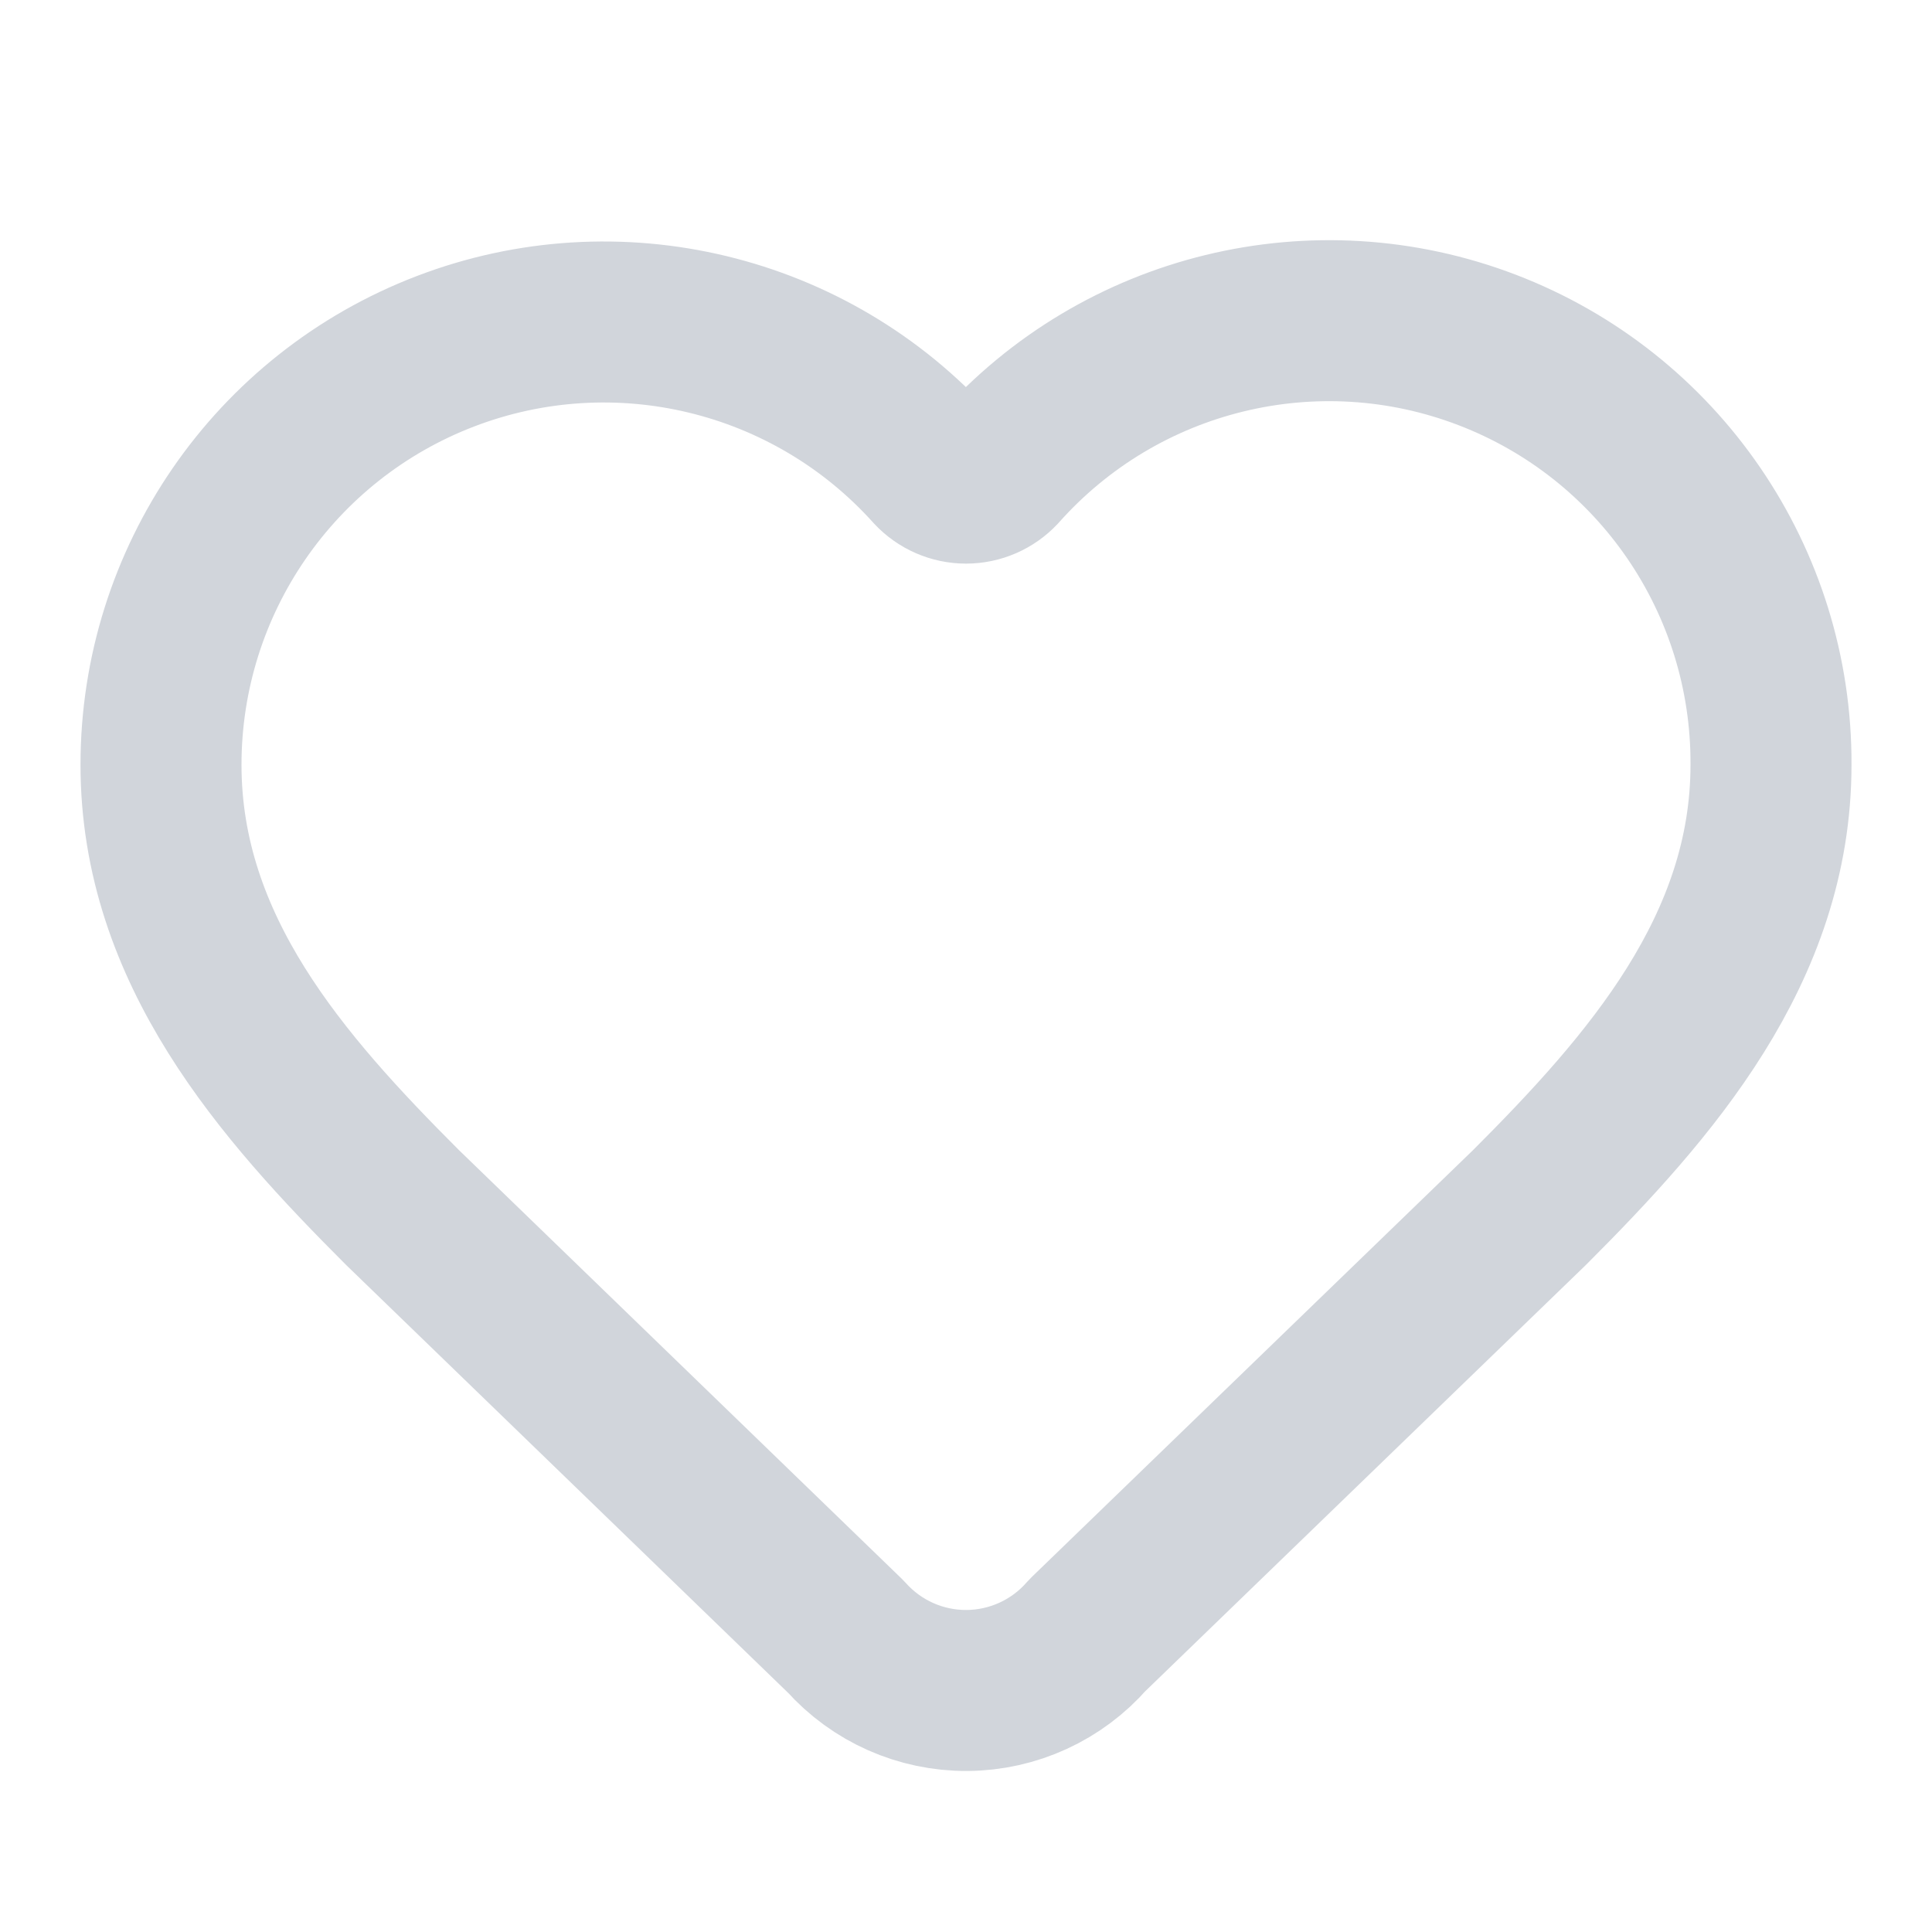
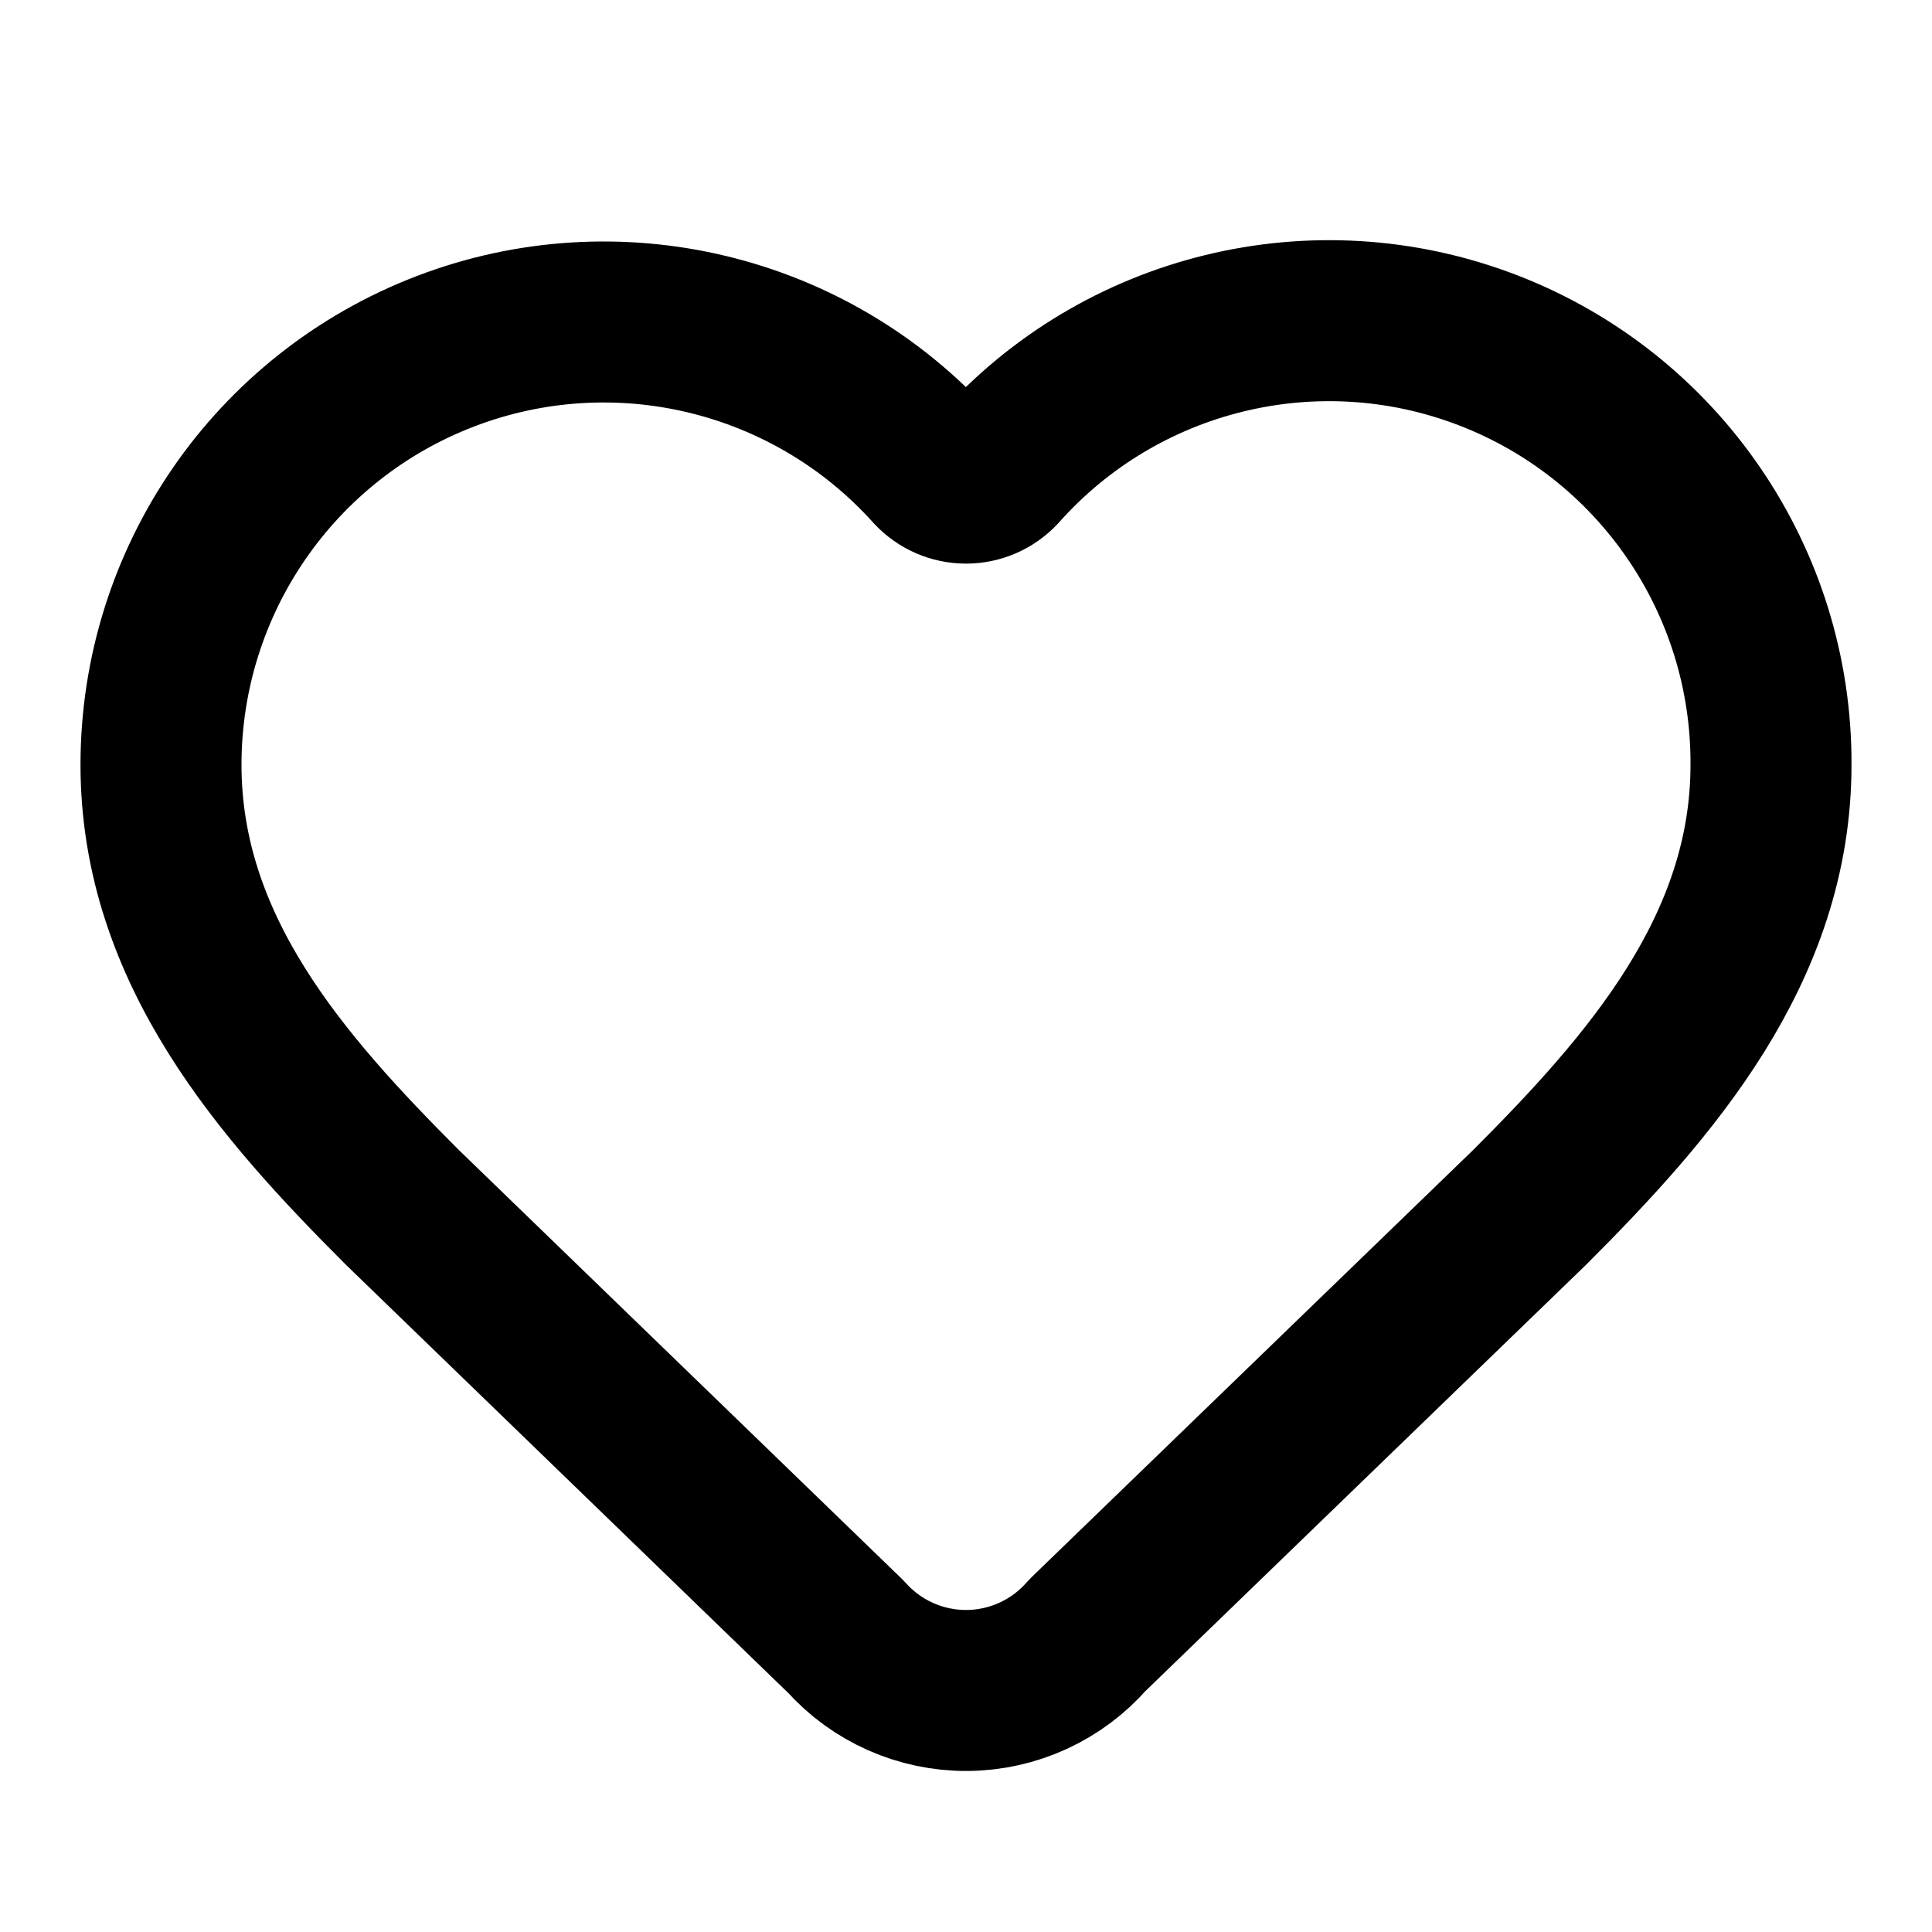
- <svg xmlns="http://www.w3.org/2000/svg" width="24" height="24" viewBox="0 0 24 24" fill="none" stroke="#d1d5db" stroke-width="2" stroke-linecap="round" stroke-linejoin="round">
+ <svg xmlns="http://www.w3.org/2000/svg" width="24" height="24" viewBox="0 0 24 24" fill="none" stroke="currentColor" stroke-width="2" stroke-linecap="round" stroke-linejoin="round">
  <path d="M2 9.5a5.5 5.5 0 0 1 9.591-3.676.56.56 0 0 0 .818 0A5.49 5.49 0 0 1 22 9.5c0 2.29-1.5 4-3 5.5l-5.492 5.313a2 2 0 0 1-3 .019L5 15c-1.5-1.5-3-3.2-3-5.5" />
</svg>
